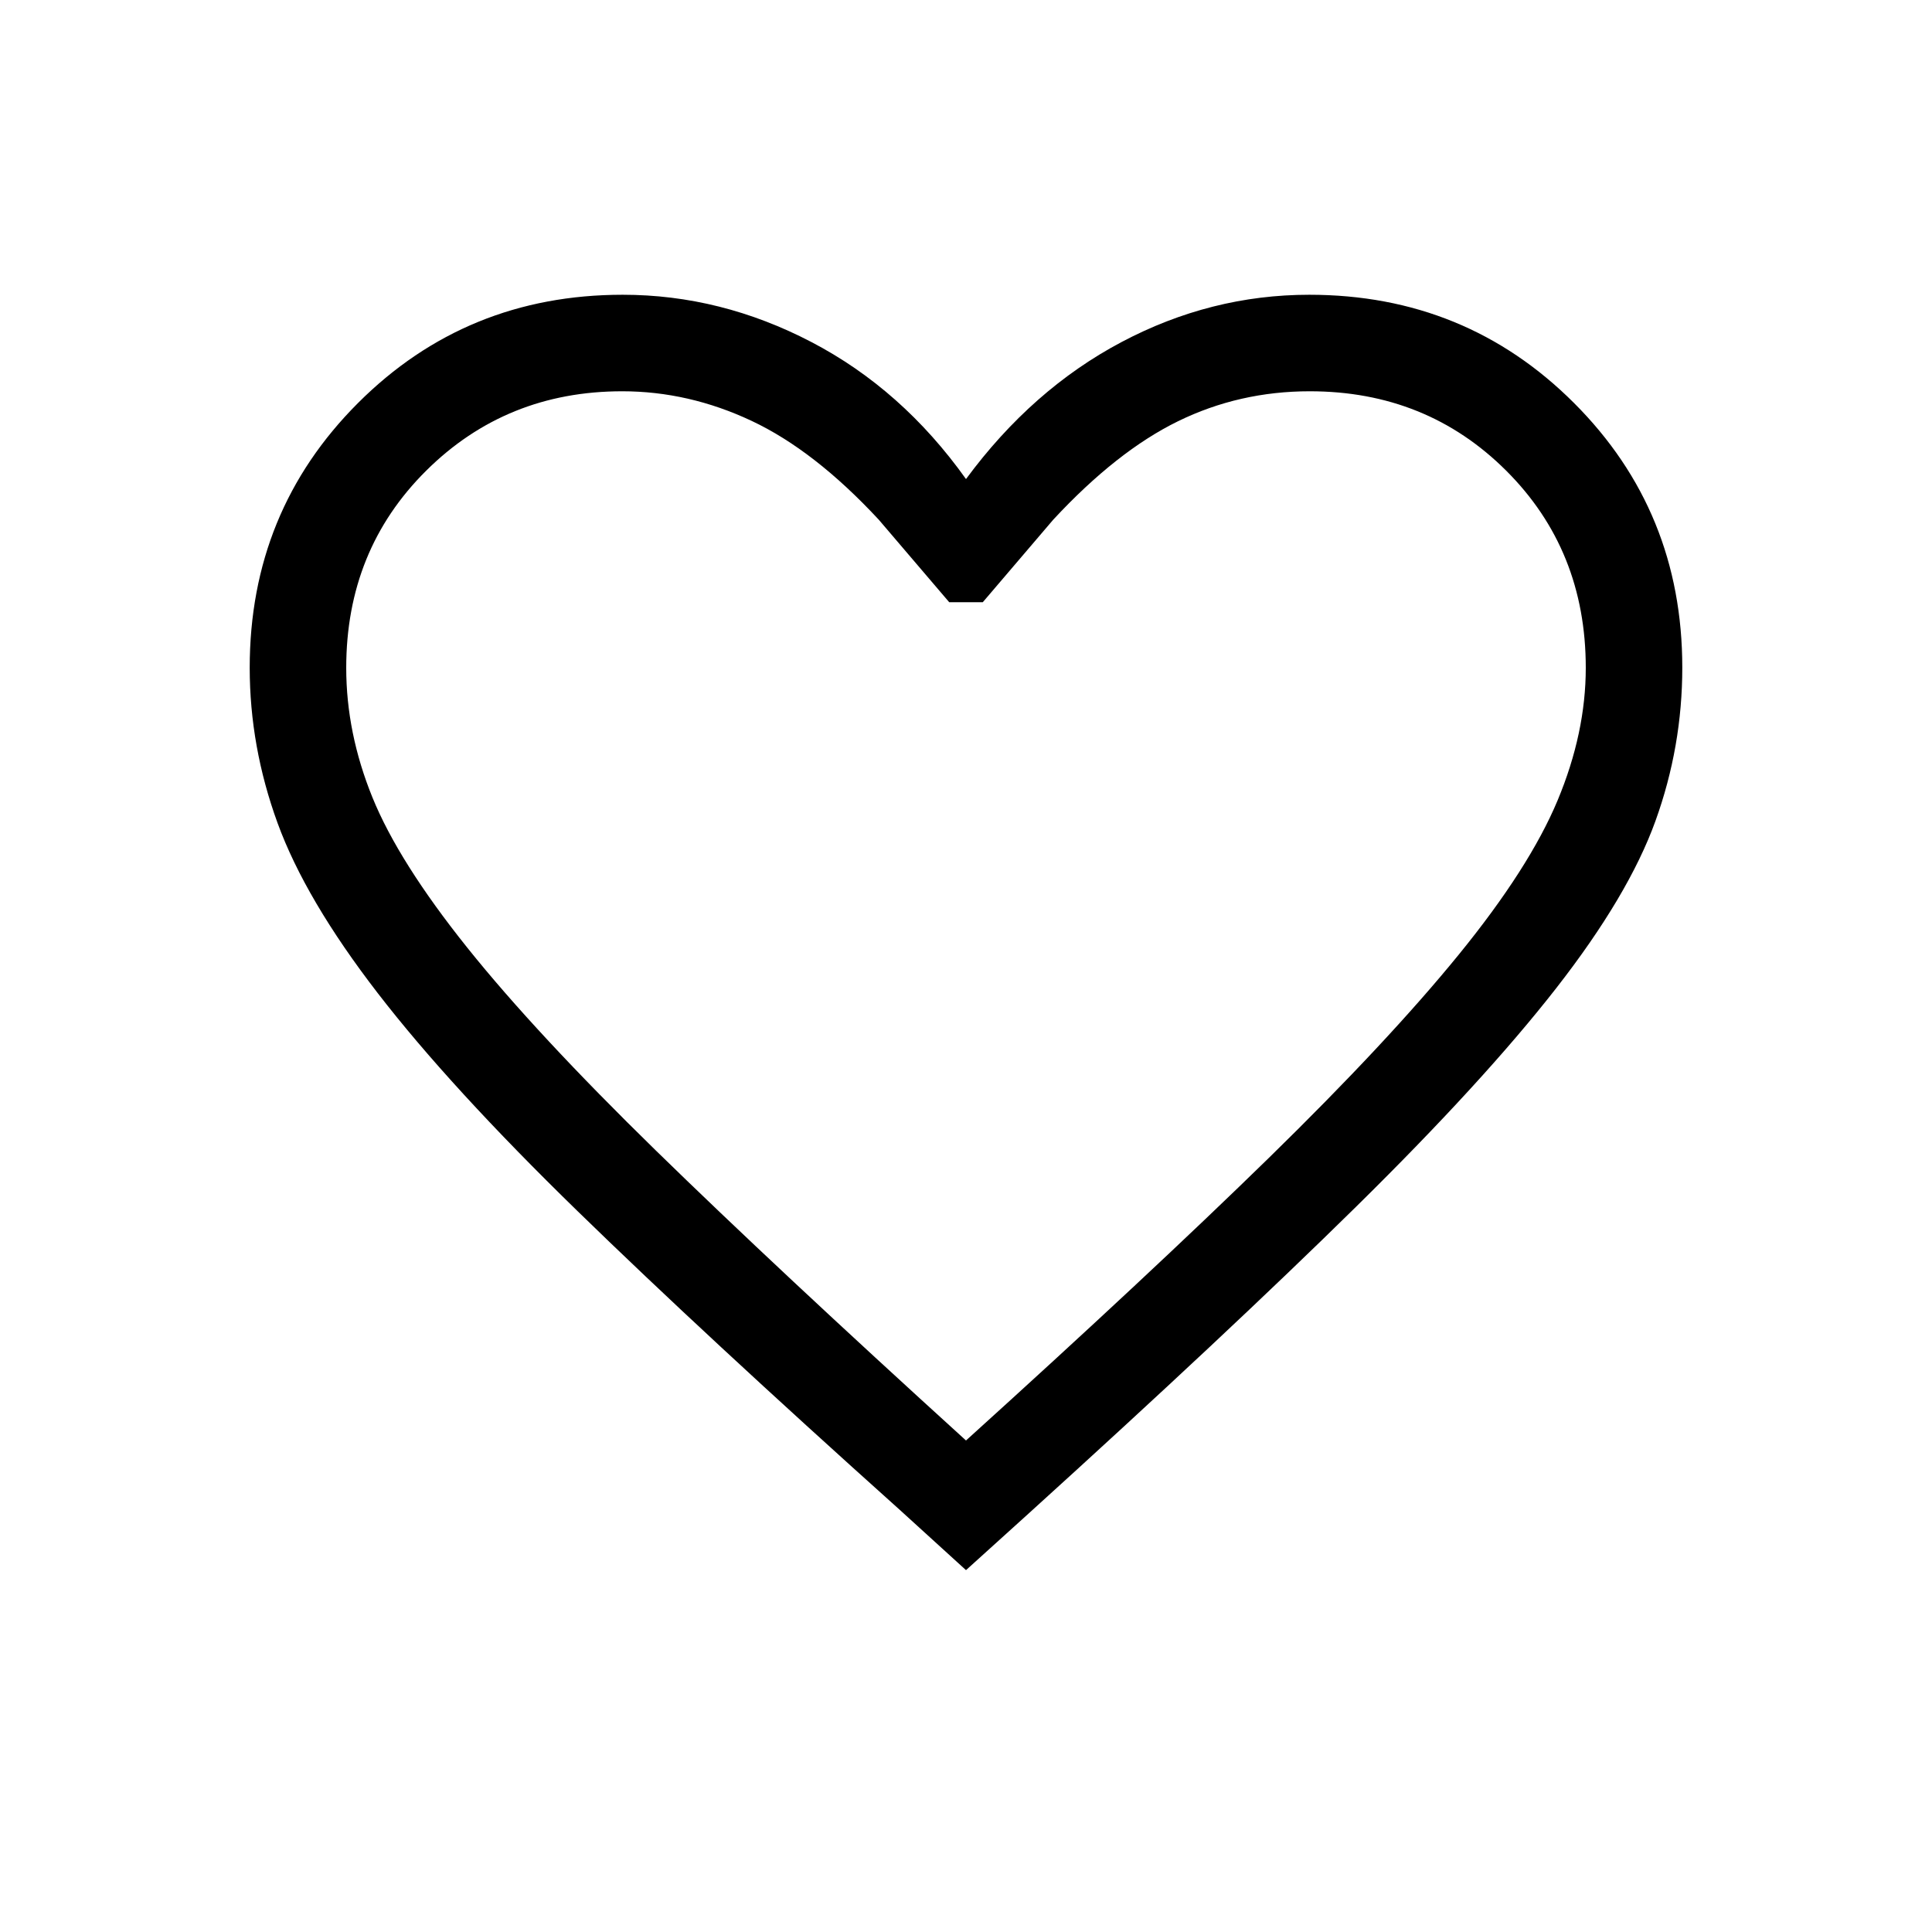
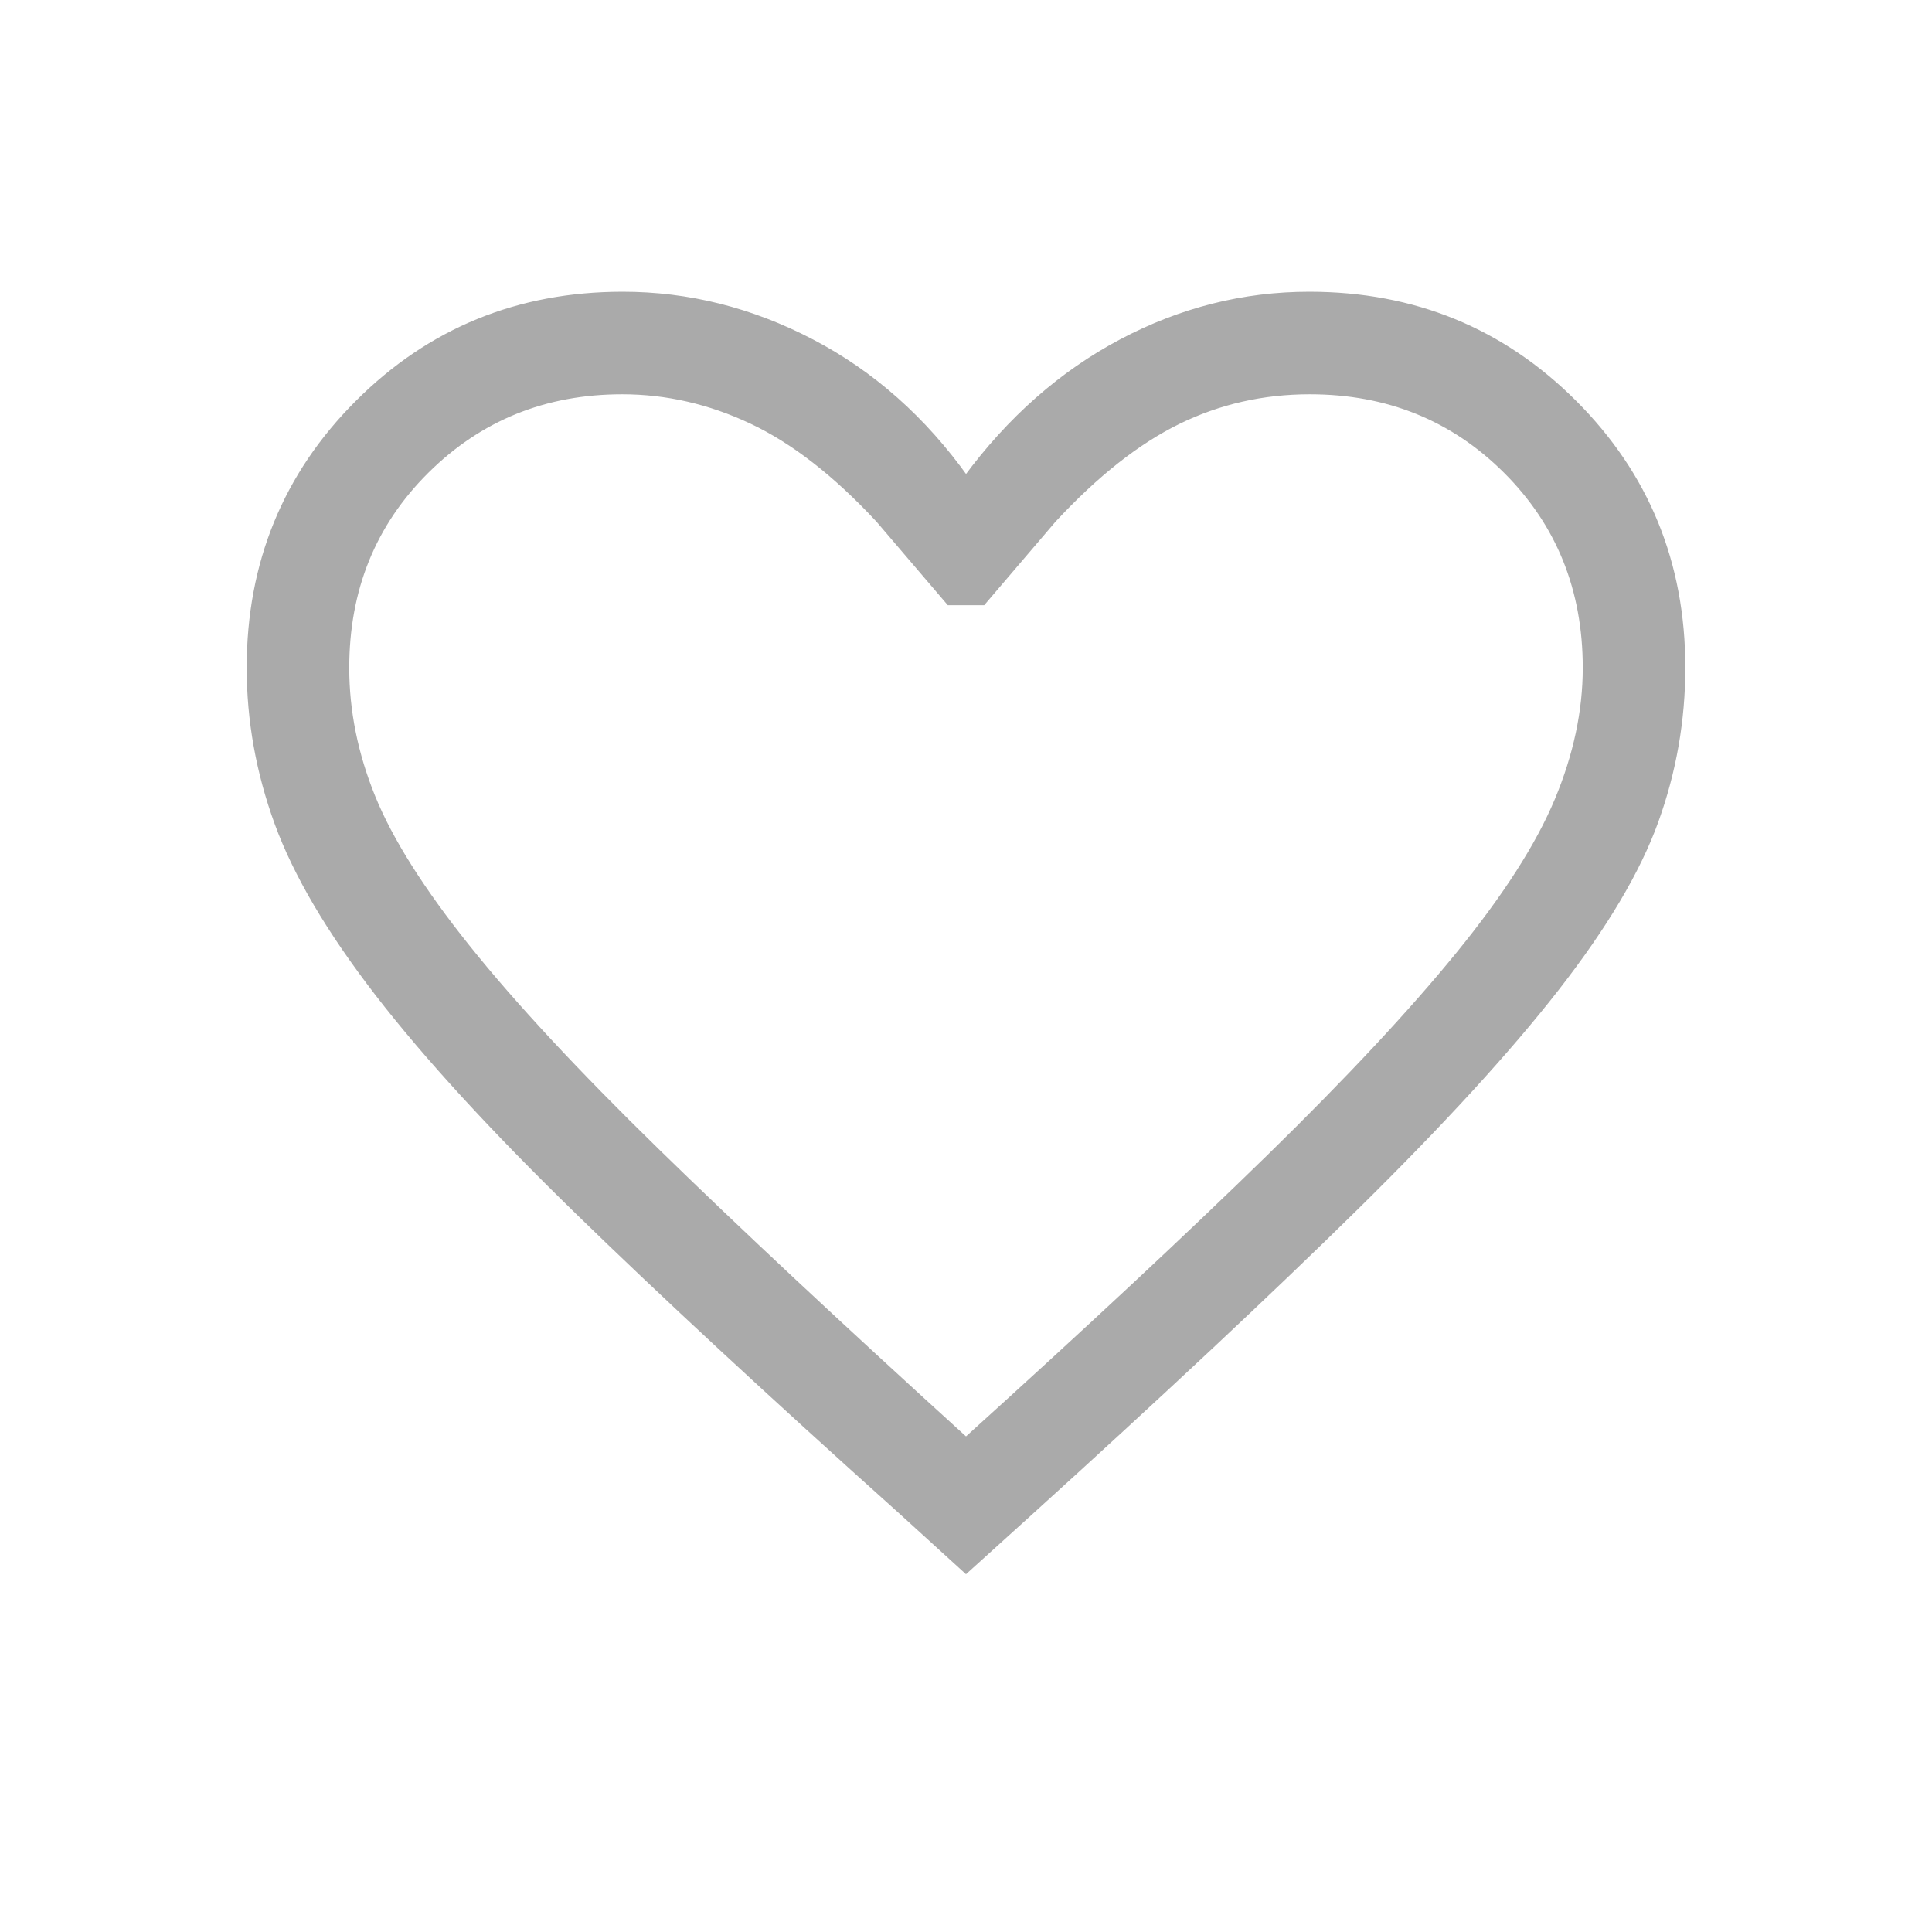
<svg xmlns="http://www.w3.org/2000/svg" height="20" viewBox="0 -960 960 960" width="20">
-   <path d="m480-179.81-32.922-29.96q-97.061-87.038-160.184-148.519-63.124-61.481-99.139-108.152-36.015-46.671-49.846-84.632-13.831-37.961-13.831-77.119 0-77.738 53.804-131.541 53.804-53.804 131.541-53.804 48.741 0 93.774 23.5 45.034 23.5 76.803 68.078 32.885-44.578 77.288-68.078 44.404-23.5 93.289-23.5 77.737 0 131.541 53.782 53.804 53.783 53.804 131.489 0 39.227-13.331 76.19-13.331 36.964-49.333 83.113-36.001 46.149-99.516 108.674-63.515 62.524-162.82 152.519L480-179.81Zm0-64.421q91.316-82.605 150.52-140.455 59.204-57.85 94.323-100.967 35.119-43.116 49.119-76.644 14-33.528 14-65.868 0-58.527-39.551-97.97-39.551-39.442-97.588-39.442-35.015 0-65.458 14.885-30.442 14.884-62.019 48.923l-35 41h-16.692l-35-41q-31.962-34.423-63.212-49.116-31.25-14.692-64.265-14.692-57.653 0-97.396 39.442-39.743 39.443-39.743 97.99 0 32.352 13.027 64.392t47.096 74.608q34.07 42.568 93.762 100.857Q385.615-330 480-244.231Zm0-261.269Z" />
+   <path d="m480-179.81-32.922-29.96q-97.061-87.038-160.184-148.519-63.124-61.481-99.139-108.152-36.015-46.671-49.846-84.632-13.831-37.961-13.831-77.119 0-77.738 53.804-131.541 53.804-53.804 131.541-53.804 48.741 0 93.774 23.5 45.034 23.5 76.803 68.078 32.885-44.578 77.288-68.078 44.404-23.5 93.289-23.5 77.737 0 131.541 53.782 53.804 53.783 53.804 131.489 0 39.227-13.331 76.19-13.331 36.964-49.333 83.113-36.001 46.149-99.516 108.674-63.515 62.524-162.82 152.519L480-179.81Zm0-64.421q91.316-82.605 150.52-140.455 59.204-57.85 94.323-100.967 35.119-43.116 49.119-76.644 14-33.528 14-65.868 0-58.527-39.551-97.97-39.551-39.442-97.588-39.442-35.015 0-65.458 14.885-30.442 14.884-62.019 48.923l-35 41h-16.692l-35-41q-31.962-34.423-63.212-49.116-31.25-14.692-64.265-14.692-57.653 0-97.396 39.442-39.743 39.443-39.743 97.99 0 32.352 13.027 64.392t47.096 74.608q34.07 42.568 93.762 100.857Q385.615-330 480-244.231Zm0-261.269Z" stroke="#aaaaaa" stroke-width="3" fill="#aaaaaa" />
</svg>
